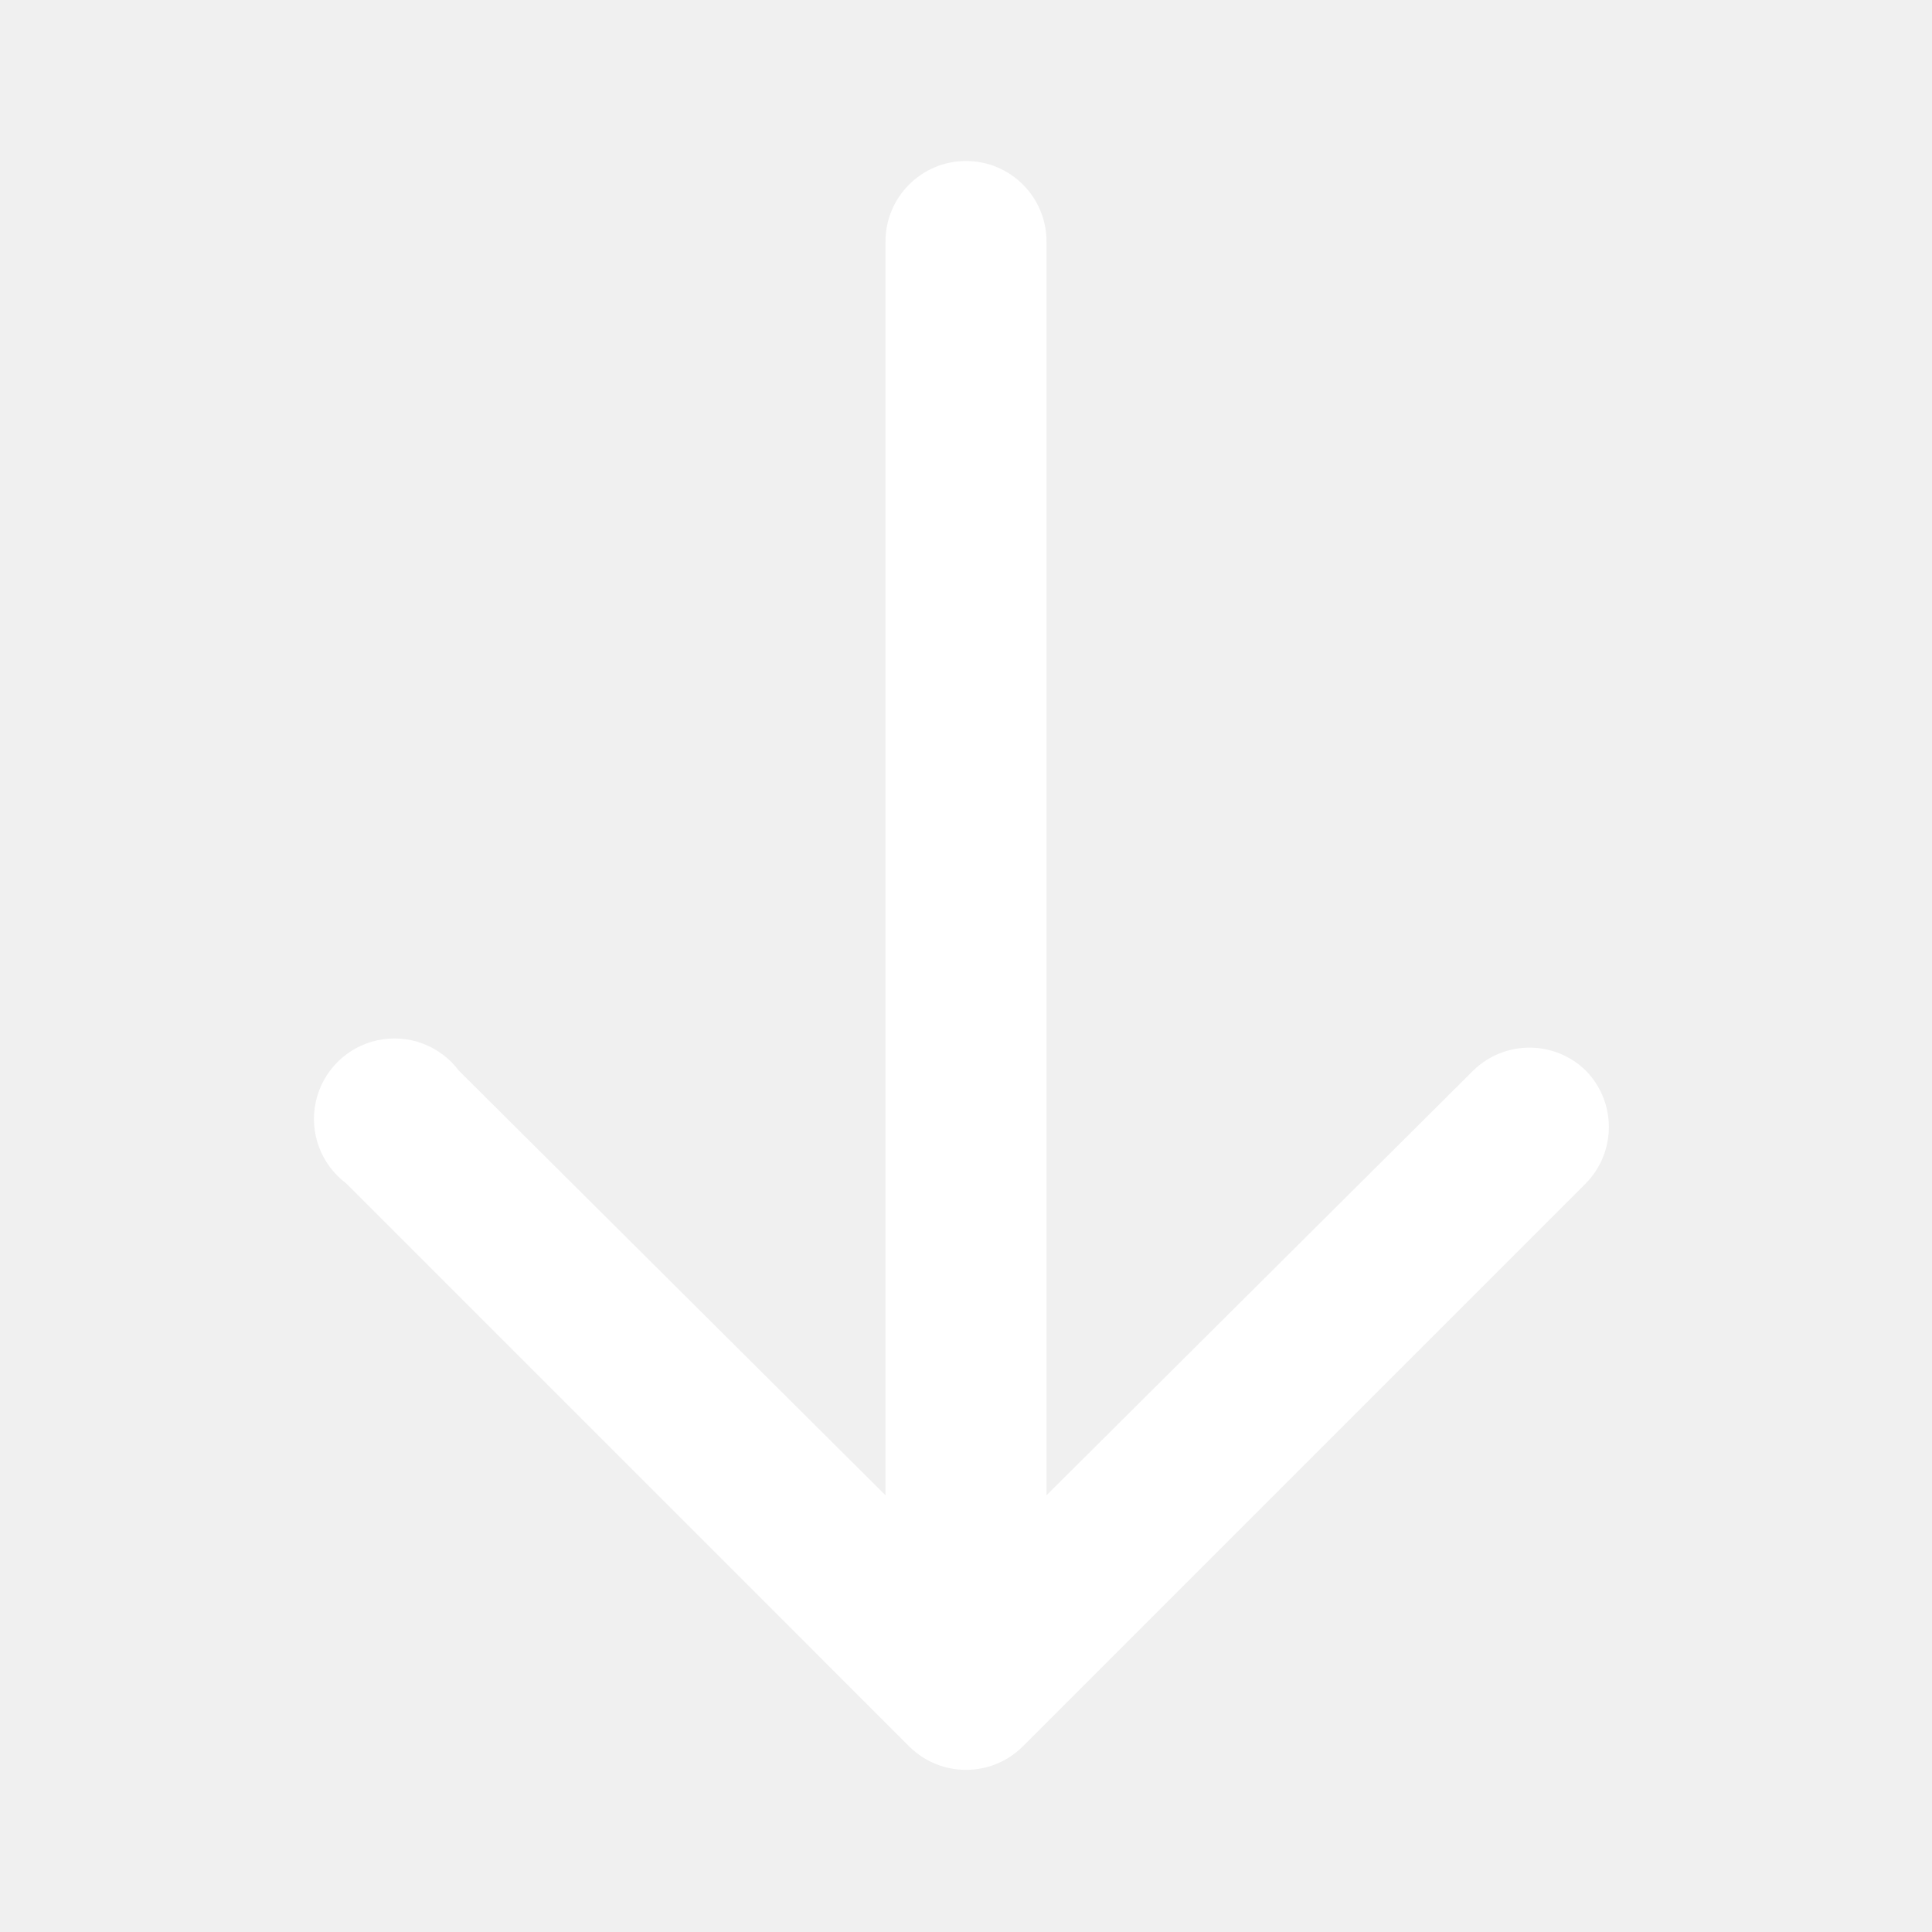
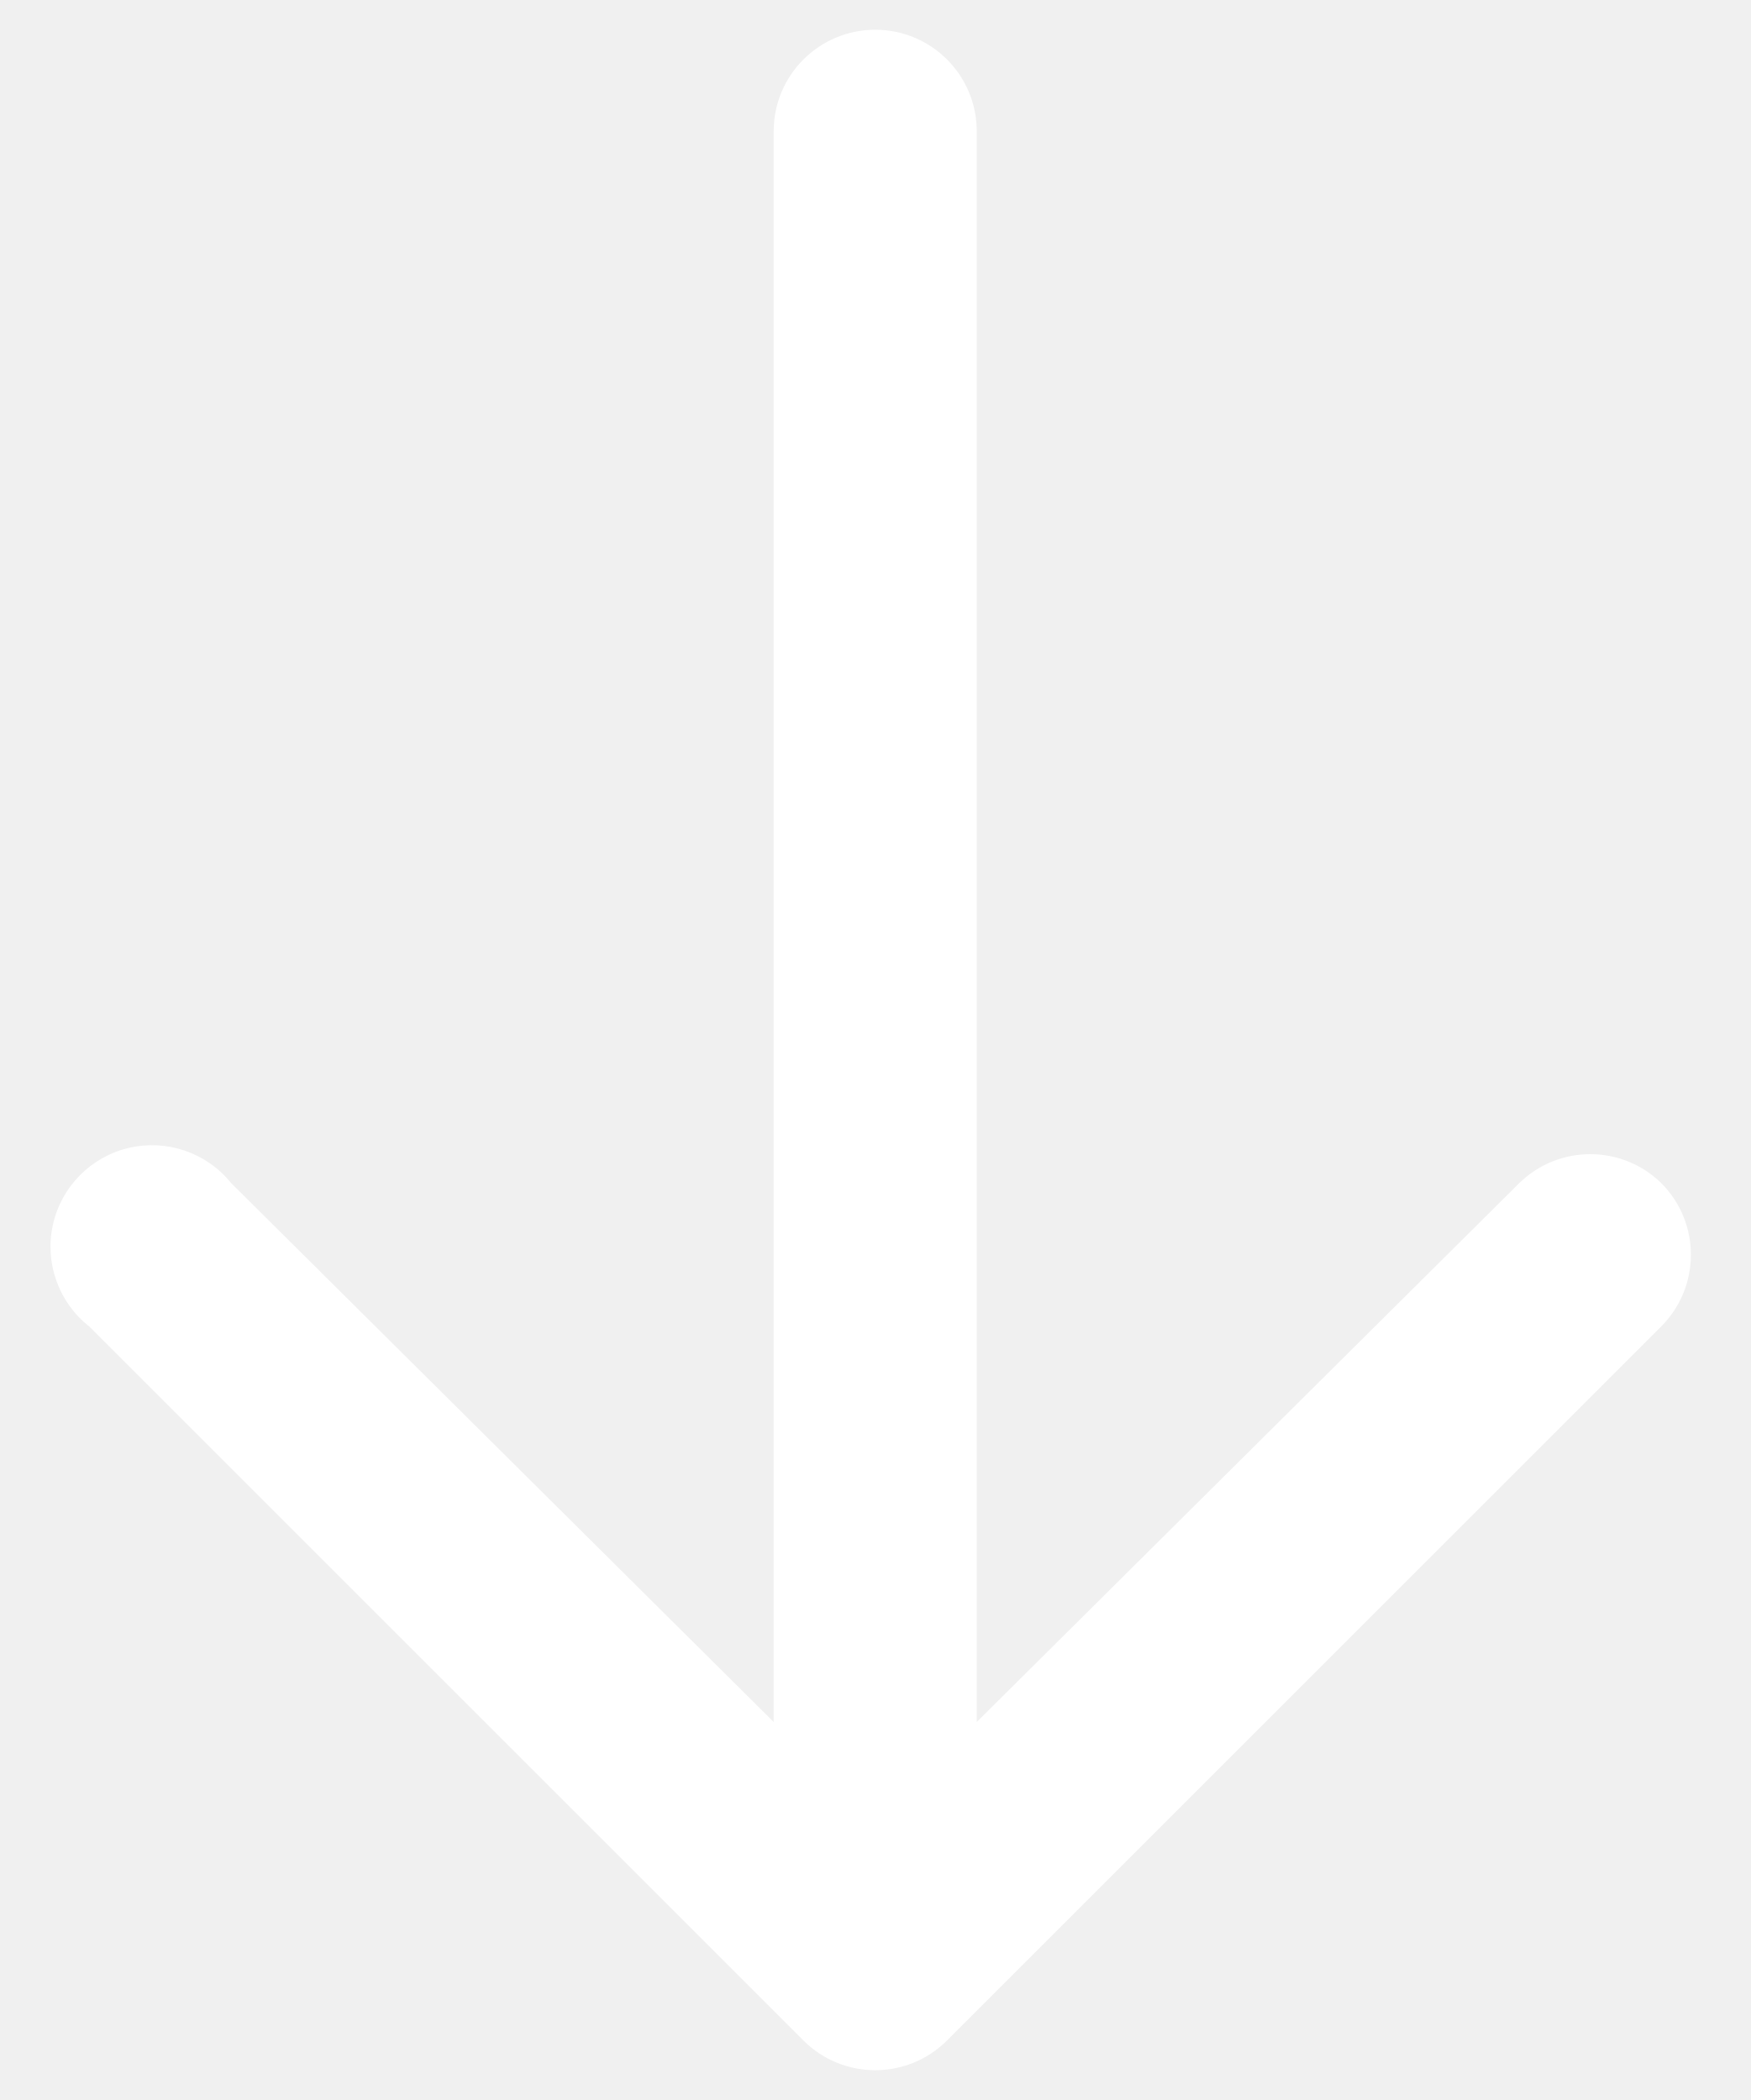
- <svg xmlns="http://www.w3.org/2000/svg" xml:space="preserve" width="96" height="96">
-   <switch>
-     <g>
-       <path d="M44 12v62.3L22.8 53.2a4 4 0 1 0-5.6 5.6l28 28a4 4 0 0 0 5.6 0l28-28a4 4 0 0 0 0-5.6 4 4 0 0 0-5.6 0L52 74.3V12a4 4 0 0 0-8 0z" fill="#fff" />
-     </g>
-   </switch>
+ <svg xmlns="http://www.w3.org/2000/svg" width="10" height="12" fill="none">
+   <path fill="#fff" d="M4.42.75v9.09l-3.1-3.08a.58.58 0 1 0-.81.82l4.08 4.08a.58.58 0 0 0 .82 0l4.08-4.08a.58.58 0 0 0 0-.82.58.58 0 0 0-.81 0l-3.1 3.08V.75a.58.58 0 0 0-1.16 0Z" />
</svg>
